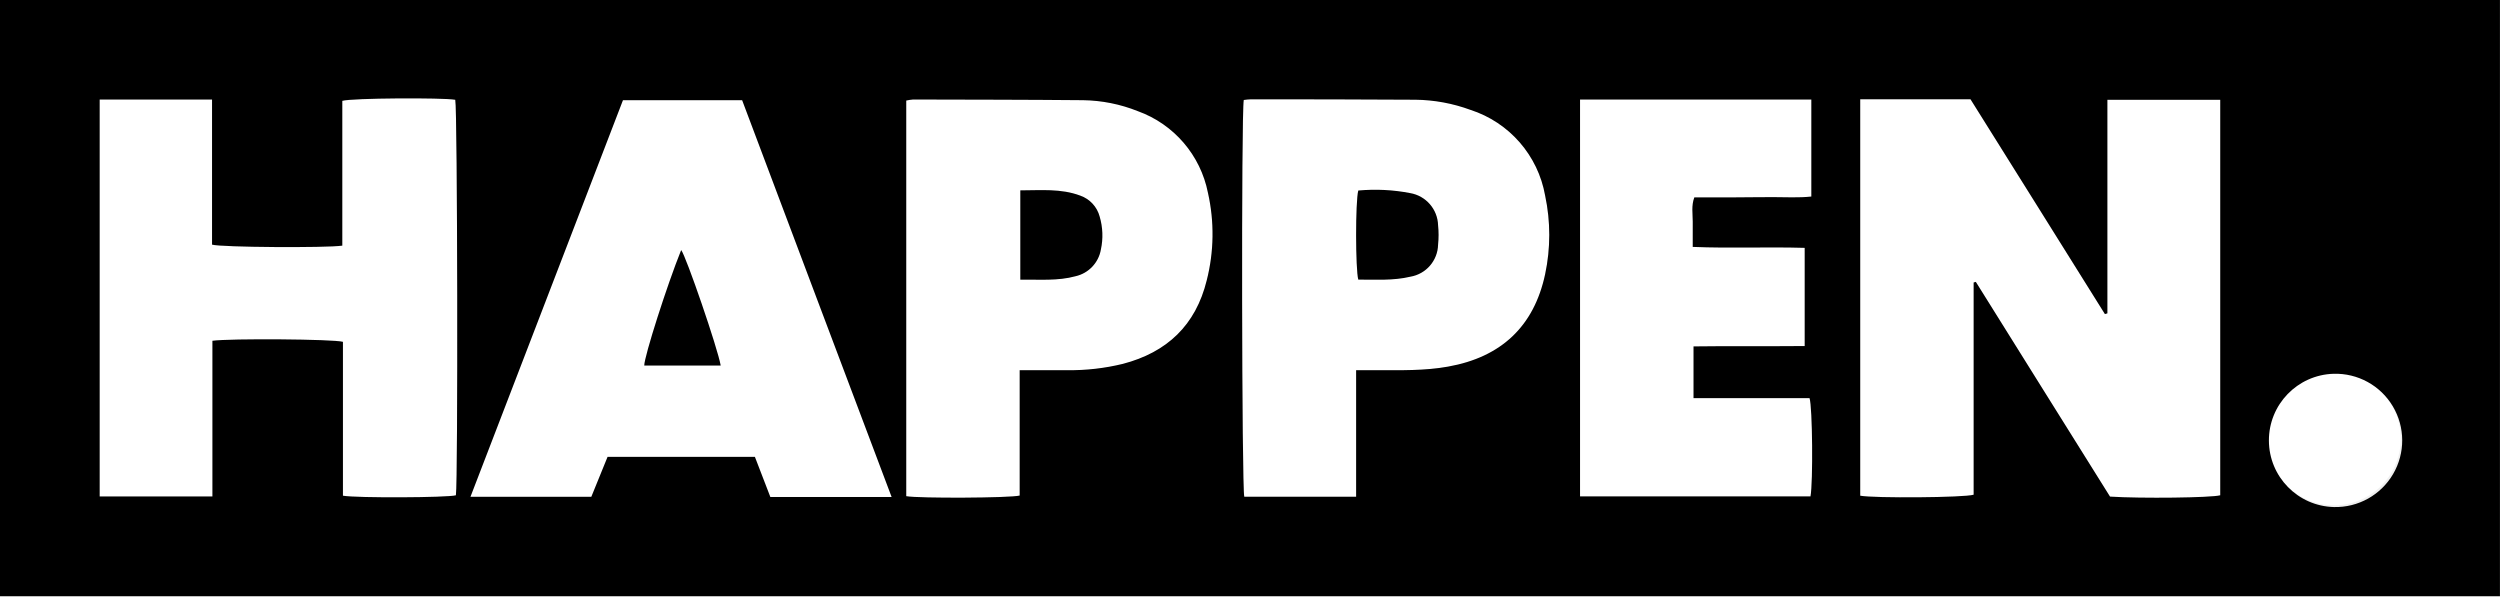
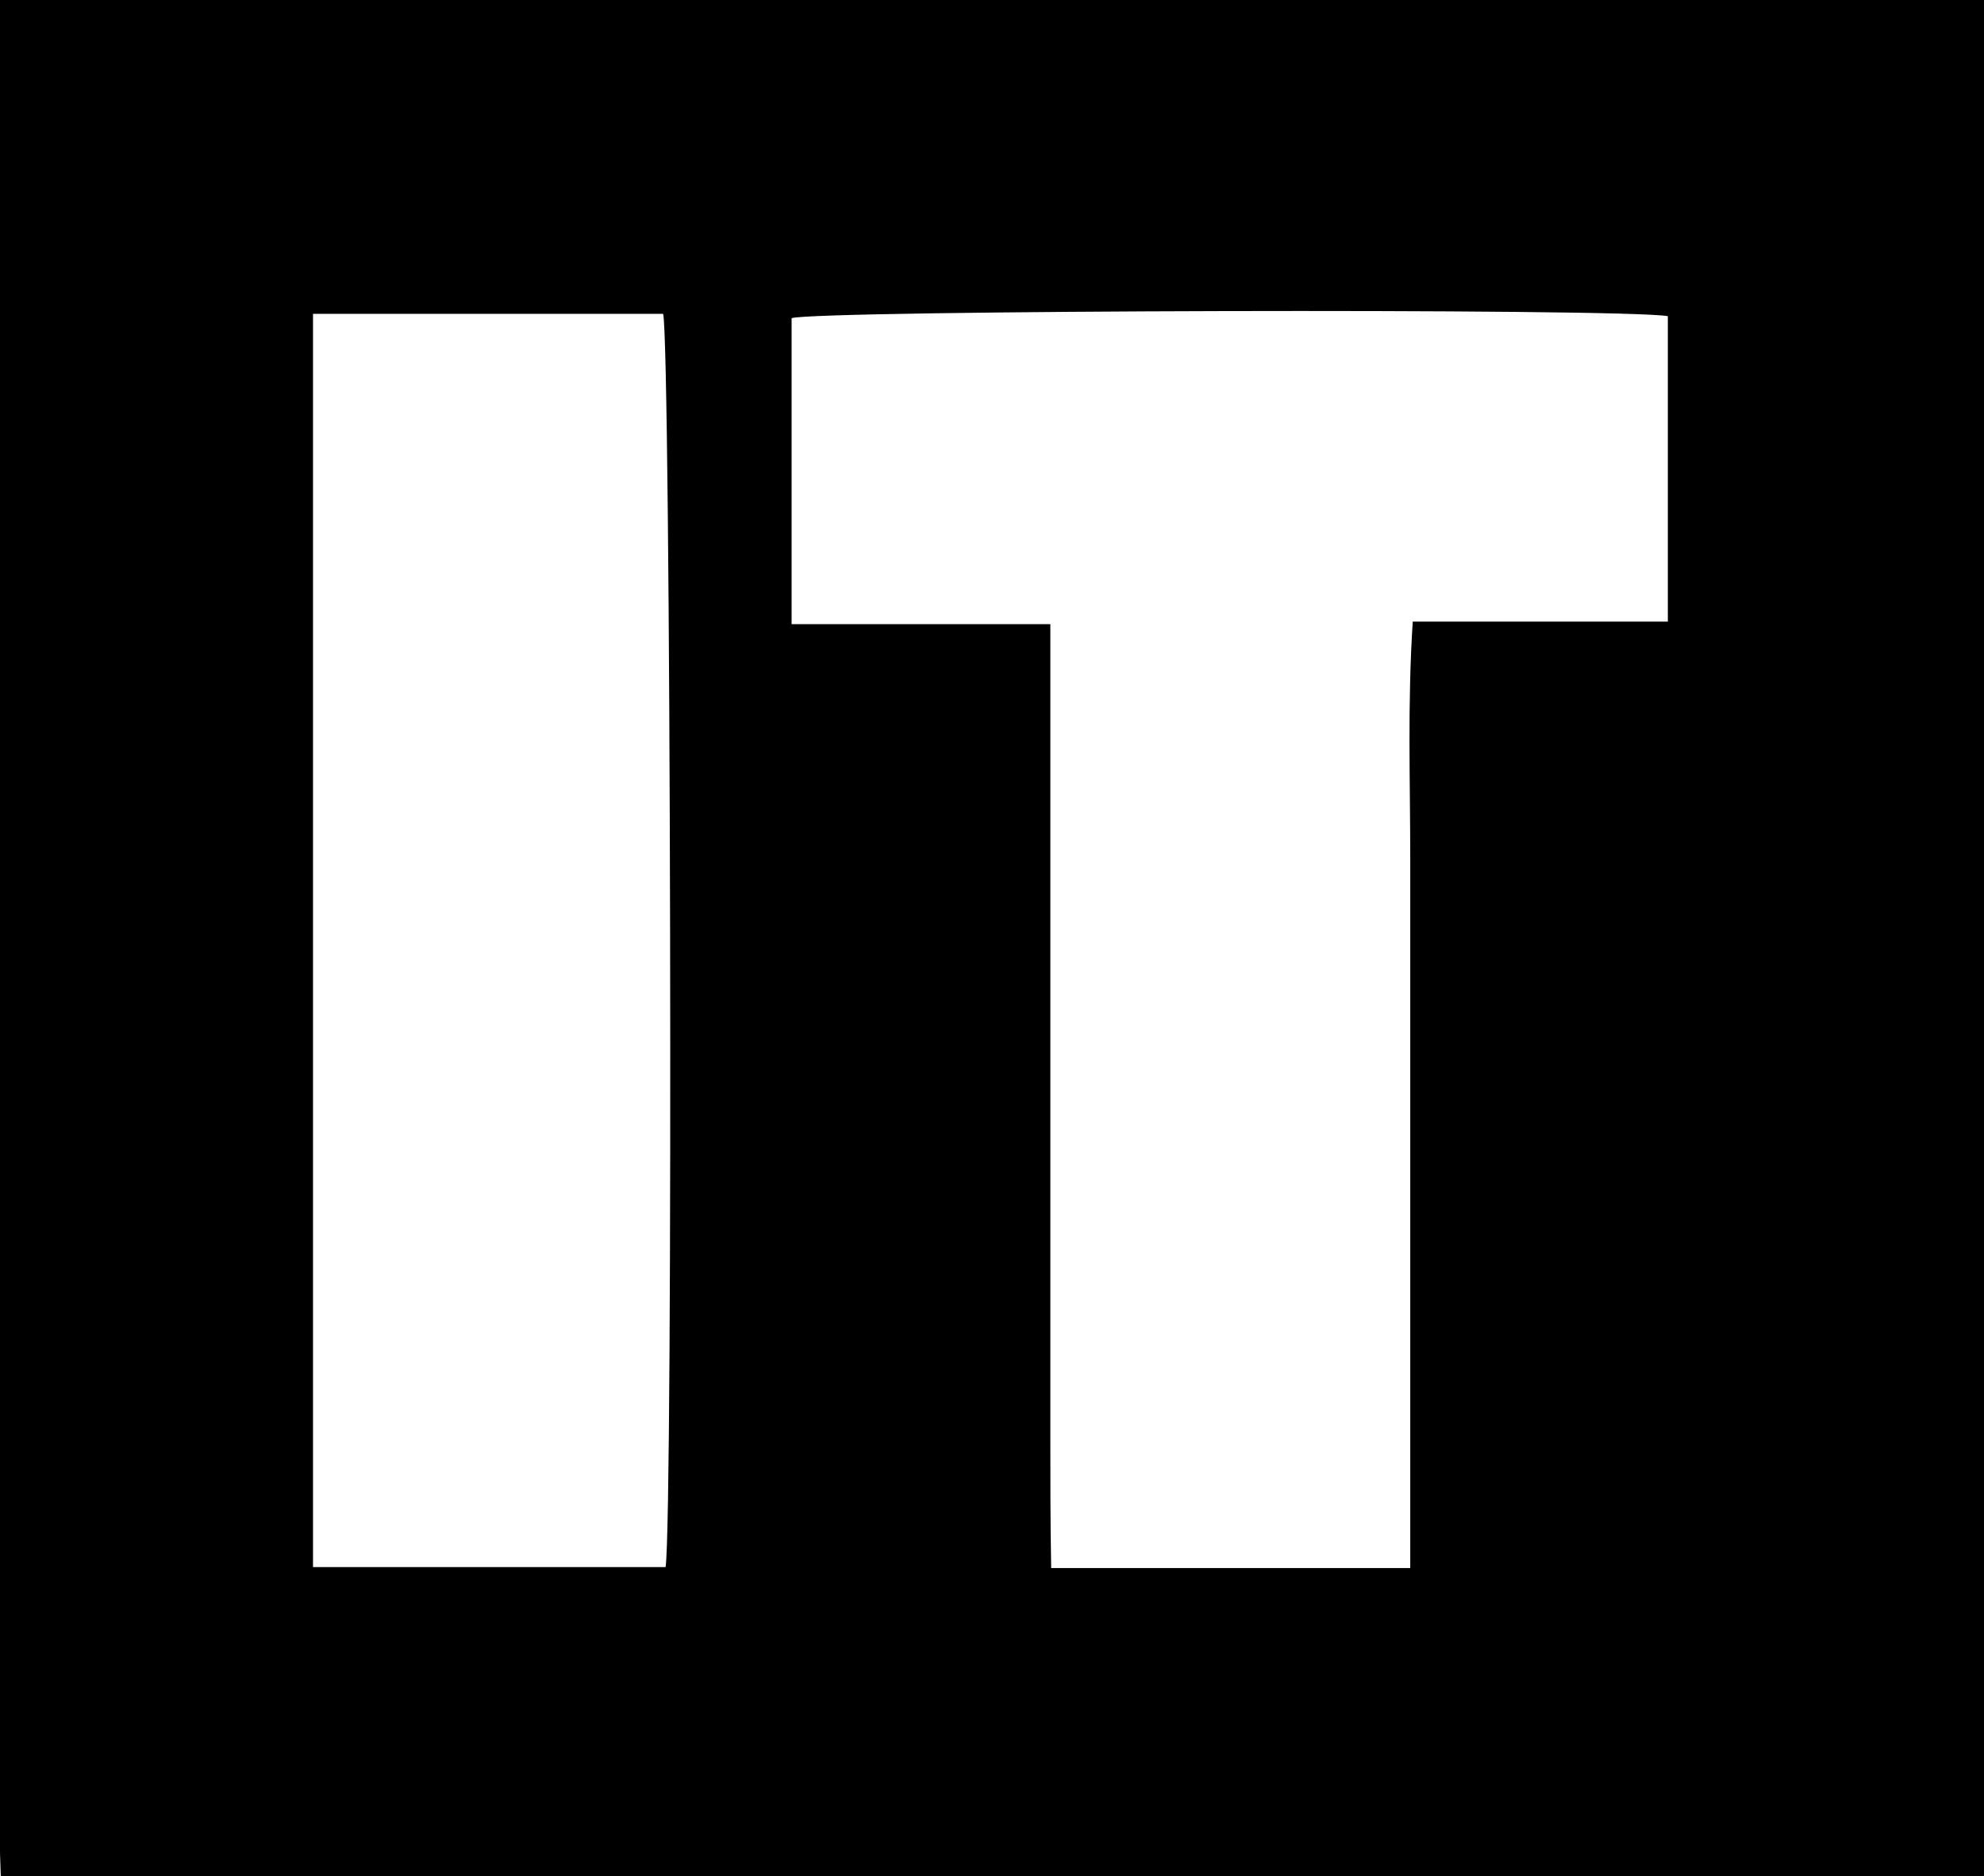
- <svg xmlns="http://www.w3.org/2000/svg" viewBox="0 0 474.07 113.05">
+ <svg xmlns="http://www.w3.org/2000/svg" viewBox="0 0 119.23 112.72">
  <defs>
    <style>.cls-1{fill:#fff;}</style>
  </defs>
  <g id="Layer_1" data-name="Layer 1">
-     <path class="cls-1" d="M455.25,83.5a12.64,12.64,0,0,1-25.27.08,12.64,12.64,0,1,1,25.27-.08Z" />
-     <path class="cls-1" d="M421,18.87V93.92c-1.68.47-15,.63-20.9.25-8.42-13.48-16.93-27.1-25.45-40.72l-.41.12V93.81c-1.72.56-18.94.68-21.51.19V18.82h20.91c4.21,6.73,8.47,13.54,12.74,20.35l12.75,20.34.47-.14V18.87Z" />
-     <path class="cls-1" d="M321,46.78c7.11.29,14.1,0,21.23.18V65.62c-7,.1-14,0-21.08.07V75.5h22c.56,1.67.68,16,.18,18.63h-43.7V18.87h43.86v18.4c-2.42.26-4.86.08-7.29.11s-4.93,0-7.4,0h-7.44c-.59,1.58-.24,3.1-.3,4.59S321,45,321,46.78Z" />
-     <path class="cls-1" d="M293,37.09A35.85,35.85,0,0,1,293,52c-2.08,9.88-8.3,15.73-18.38,17.52-4.46.8-9,.67-13.45.68-1.22,0-2.44,0-4,0v24H236c-.48-1.57-.58-72.67-.1-75.24a11,11,0,0,1,1.43-.13c10.37,0,20.74,0,31.12.08a31.3,31.3,0,0,1,10.43,1.92A20.91,20.91,0,0,1,293,37.09Zm-20.3,9.3a18.1,18.1,0,0,0,0-3.68,6.37,6.37,0,0,0-5.3-6.09,35.06,35.06,0,0,0-9.85-.49c-.52,2.07-.5,15,0,16.89,3.27,0,6.6.23,9.87-.55A6.31,6.31,0,0,0,272.72,46.39Z" />
-     <path class="cls-1" d="M215.75,21.11A20.73,20.73,0,0,1,229.06,36.6a35.56,35.56,0,0,1-.23,16.6c-2.09,8.51-7.53,13.65-15.91,15.84a42.25,42.25,0,0,1-10.57,1.16c-2.89,0-5.78,0-9,0V94c-1.8.47-19.08.55-21.51.12V19a8.42,8.42,0,0,1,1.3-.2c10.74,0,21.48,0,32.21.13A29.06,29.06,0,0,1,215.75,21.11Zm-7,26.2a12.63,12.63,0,0,0-.23-6.23,5.78,5.78,0,0,0-3.67-4c-3.69-1.34-7.5-1-11.38-1V53c3.62,0,7.09.28,10.48-.65A6.29,6.29,0,0,0,208.76,47.31Z" />
-     <path class="cls-1" d="M169.09,94.22h-23q-1.43-3.72-2.93-7.61H115.21l-3.08,7.57H89.21C98.89,69,108.51,44,118.13,19h22.61C150.13,43.89,159.55,68.88,169.09,94.22ZM122.17,69.31h14.49c-.53-3.18-6.6-20.83-7.5-21.89C126.49,54.06,122.14,67.6,122.17,69.31Z" />
-     <path class="cls-1" d="M40.21,46.39c1.74.51,21.63.64,24.7.19V19.16c1.8-.53,19-.63,21.42-.2.42,1.62.53,72.41.12,75-1.56.45-18.77.54-21.38.08V64.82c-1.71-.52-21.47-.66-24.75-.2,0,3.18,0,6.41,0,9.65V94.14H18.9V18.87H40.21Z" />
-     <path d="M118.13,19c-9.62,25-19.24,50-28.92,75.21h22.92l3.08-7.57h27.94q1.5,3.89,2.93,7.61h23c-9.54-25.34-19-50.33-28.35-75.25ZM352.75,94c2.57.49,19.79.37,21.51-.19V53.57l.41-.12c8.52,13.62,17,27.24,25.45,40.72,5.92.38,19.22.22,20.9-.25v-75h-21.4v40.5l-.47.14L386.4,39.17c-4.27-6.81-8.53-13.62-12.74-20.35H352.75Zm-180.9.09c2.43.43,19.71.35,21.51-.12V70.2c3.21,0,6.1,0,9,0A42.25,42.25,0,0,0,212.92,69c8.38-2.19,13.82-7.33,15.91-15.84a35.56,35.56,0,0,0,.23-16.6,20.73,20.73,0,0,0-13.31-15.49A29.06,29.06,0,0,0,205.36,19c-10.73-.1-21.47-.1-32.21-.13a8.42,8.42,0,0,0-1.3.2ZM336.19,37.38c2.43,0,4.87.15,7.29-.11V18.87H299.62V94.13h43.7c.5-2.62.38-17-.18-18.63h-22V65.69c7.12-.1,14.1,0,21.08-.07V47c-7.13-.21-14.12.11-21.23-.18,0-1.77,0-3.29,0-4.8s-.29-3,.3-4.59h7.44C331.26,37.39,333.73,37.41,336.19,37.38ZM86.45,93.92c.41-2.55.3-73.34-.12-75-2.44-.43-19.62-.33-21.42.2V46.58c-3.07.45-23,.32-24.7-.19V18.87H18.9V94.14H40.28V74.27c0-3.24,0-6.47,0-9.65,3.28-.46,23-.32,24.75.2V94C67.68,94.46,84.89,94.37,86.45,93.92ZM261.14,70.2c4.49,0,9,.12,13.45-.68C284.67,67.73,290.89,61.88,293,52A35.85,35.85,0,0,0,293,37.09a20.91,20.91,0,0,0-14.17-16.26,31.3,31.3,0,0,0-10.43-1.92c-10.38-.07-20.75-.07-31.12-.08a11,11,0,0,0-1.43.13c-.48,2.57-.38,73.67.1,75.24h21.21v-24C258.7,70.2,259.92,70.21,261.14,70.2ZM474.06,0V113.06H0V0ZM442.58,96.15a12.64,12.64,0,1,0-.09-25.27,12.64,12.64,0,0,0,.09,25.27Z" />
-     <path d="M272.7,42.71a18.1,18.1,0,0,1,0,3.68,6.31,6.31,0,0,1-5.26,6.08c-3.27.78-6.6.53-9.87.55-.54-1.93-.56-14.82,0-16.89a35.06,35.06,0,0,1,9.85.49A6.37,6.37,0,0,1,272.7,42.71Z" />
-     <path d="M208.53,41.08a12.63,12.63,0,0,1,.23,6.23,6.29,6.29,0,0,1-4.8,5.07c-3.39.93-6.86.6-10.48.65V36.1c3.88,0,7.69-.39,11.38,1A5.78,5.78,0,0,1,208.53,41.08Z" />
-     <path d="M136.66,69.31H122.17c0-1.71,4.32-15.25,7-21.89C130.06,48.48,136.13,66.13,136.66,69.31Z" />
+     <path class="cls-1" d="M100.27,19V37.36H84.91c-.32,4.92-.12,9.61-.15,14.29s0,9.44,0,14.15V94.19H63.18c0-2.65-.05-5.3-.05-8s0-5.37,0-8.06V37.51H47.61V19.09C49.11,18.61,97.51,18.48,100.27,19Z" />
+     <path class="cls-1" d="M39.89,18.86c.46,1.57.61,72.2.15,75.32H18.81V18.86Z" />
+     <path d="M119.23,0V112.72a2.29,2.29,0,0,1-.17.23.42.42,0,0,1-.19.09,7.64,7.64,0,0,1-1.07.14q-58.44,0-116.89,0A4.36,4.36,0,0,1,.08,113C-.34,111.4-.43,2.52,0,0Zm-19,37.36V19c-2.76-.49-51.16-.36-52.66.12V37.51H63.12V78.18c0,2.69,0,5.37,0,8.06s0,5.3.05,8H84.75V65.8c0-4.71,0-9.43,0-14.15s-.17-9.37.15-14.29ZM40,94.18c.46-3.12.31-73.75-.15-75.32H18.81V94.18Z" />
  </g>
</svg>
